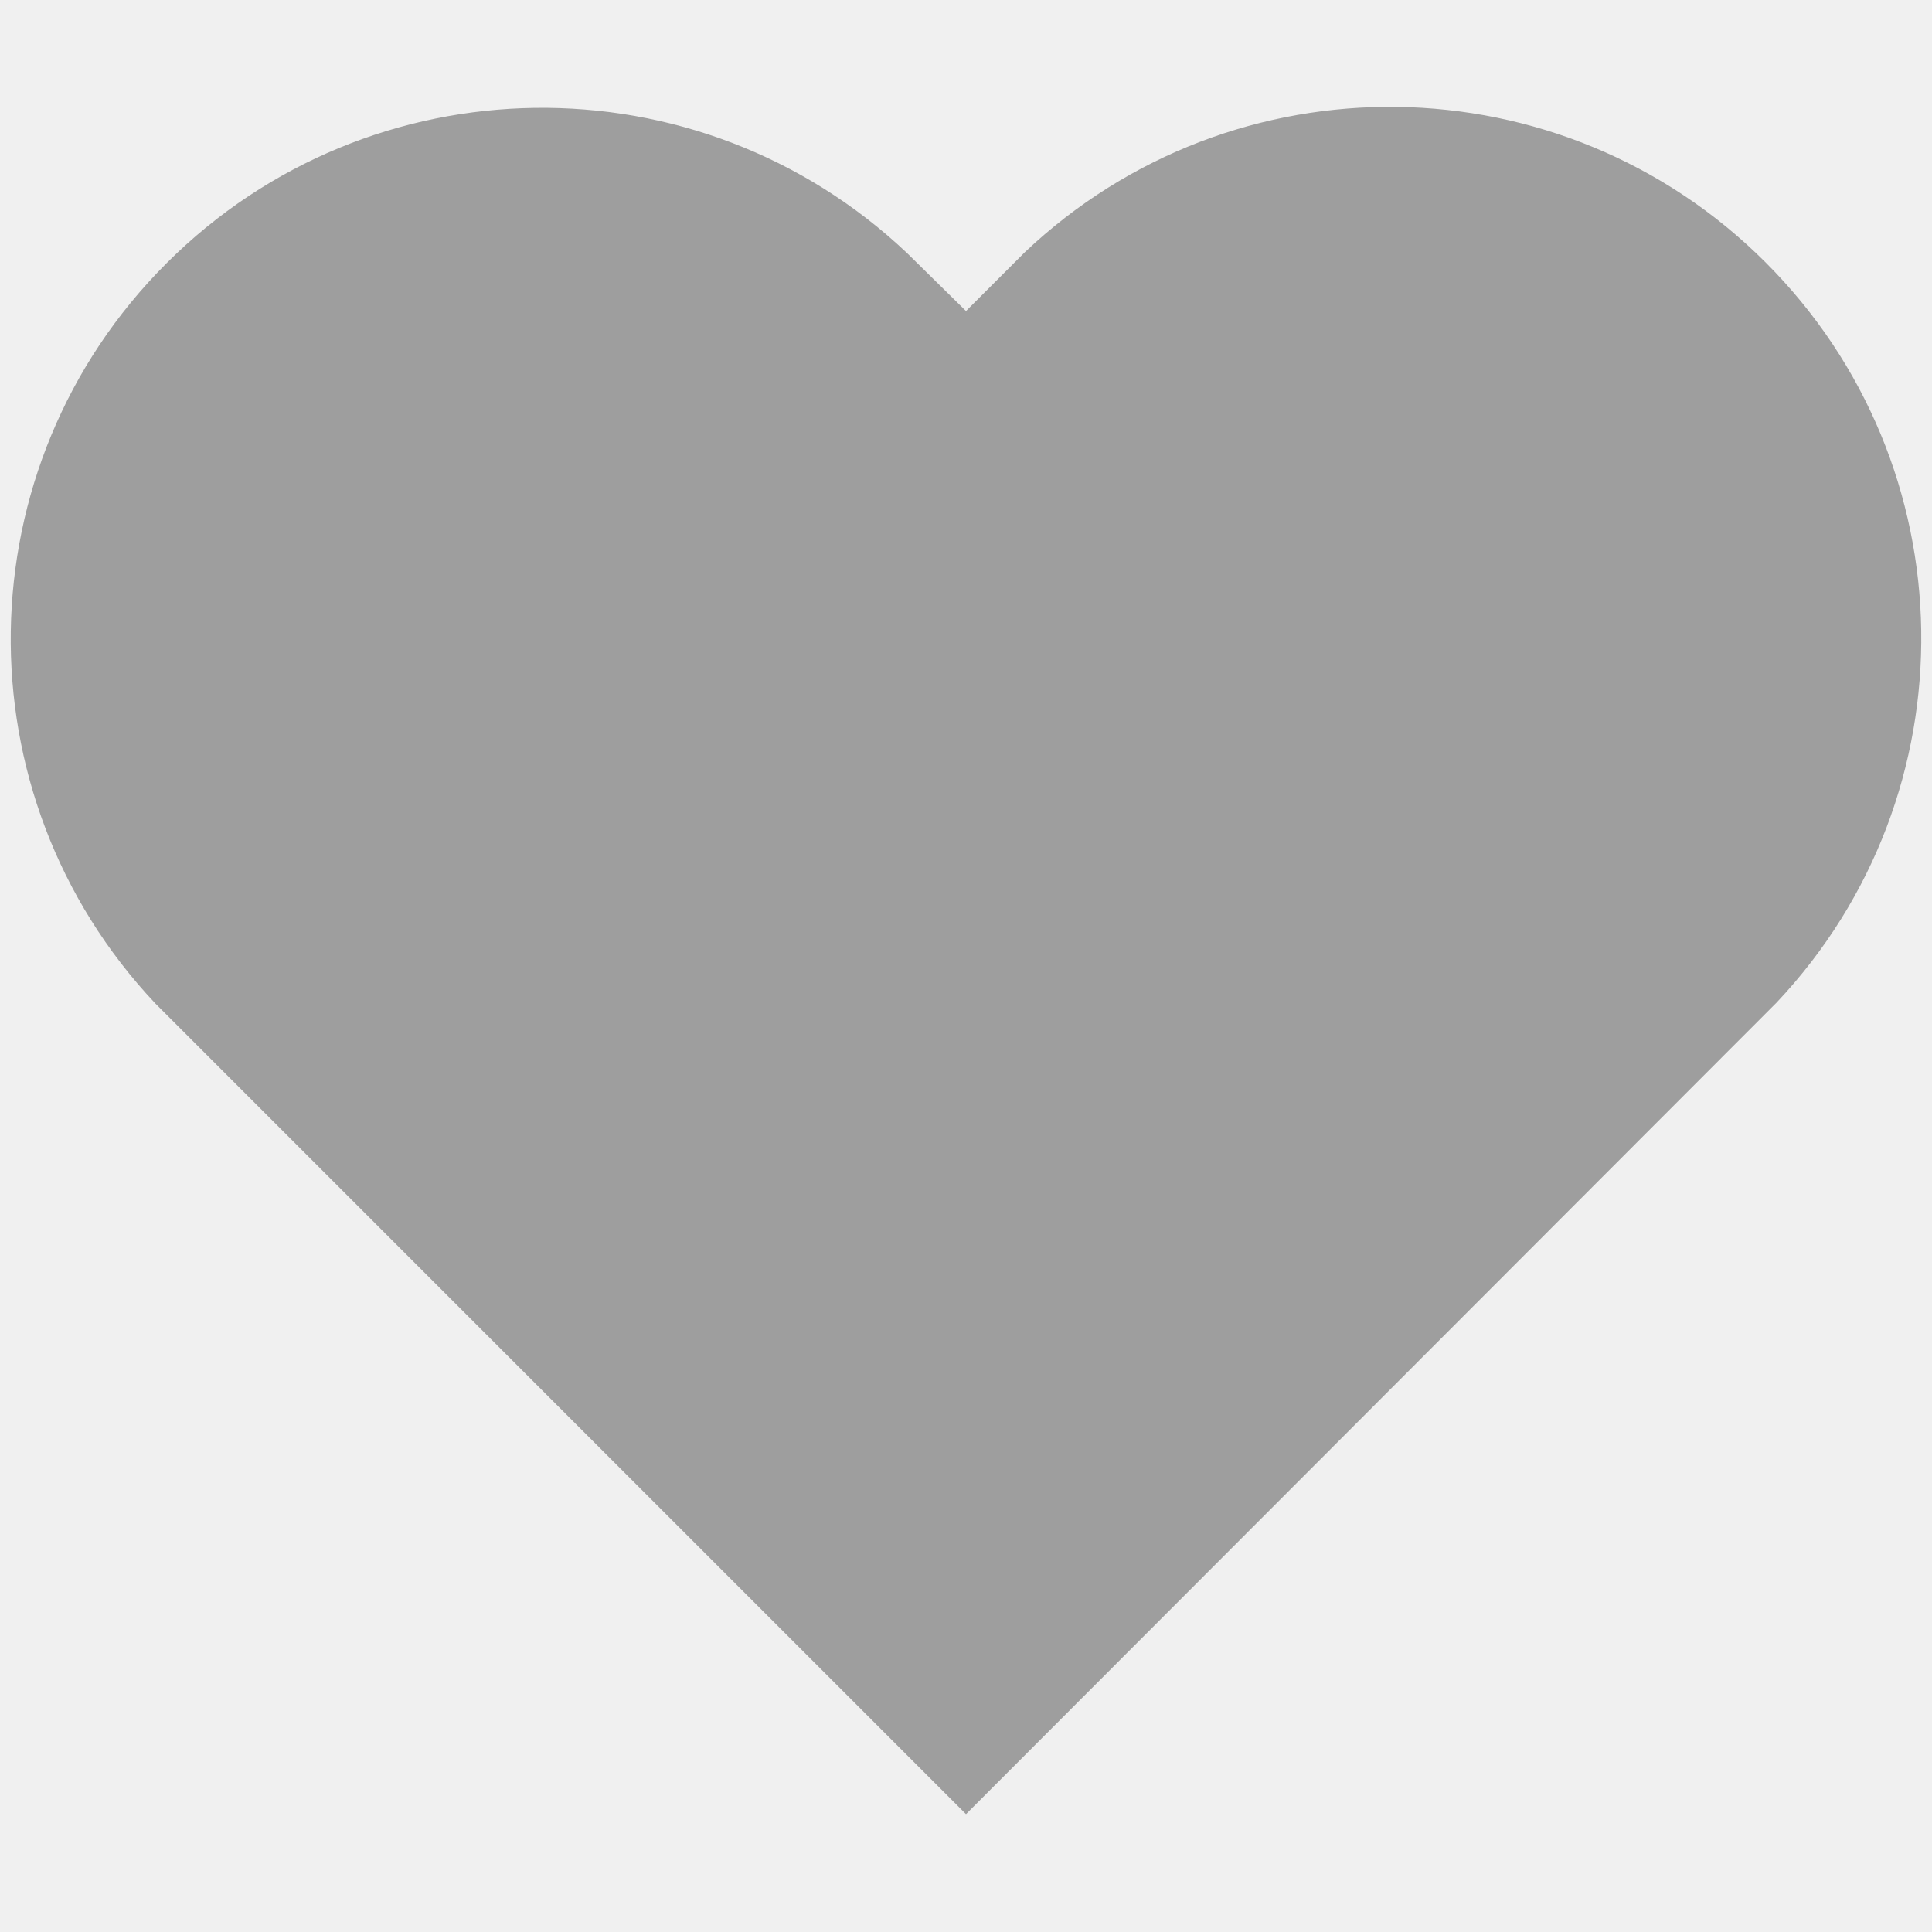
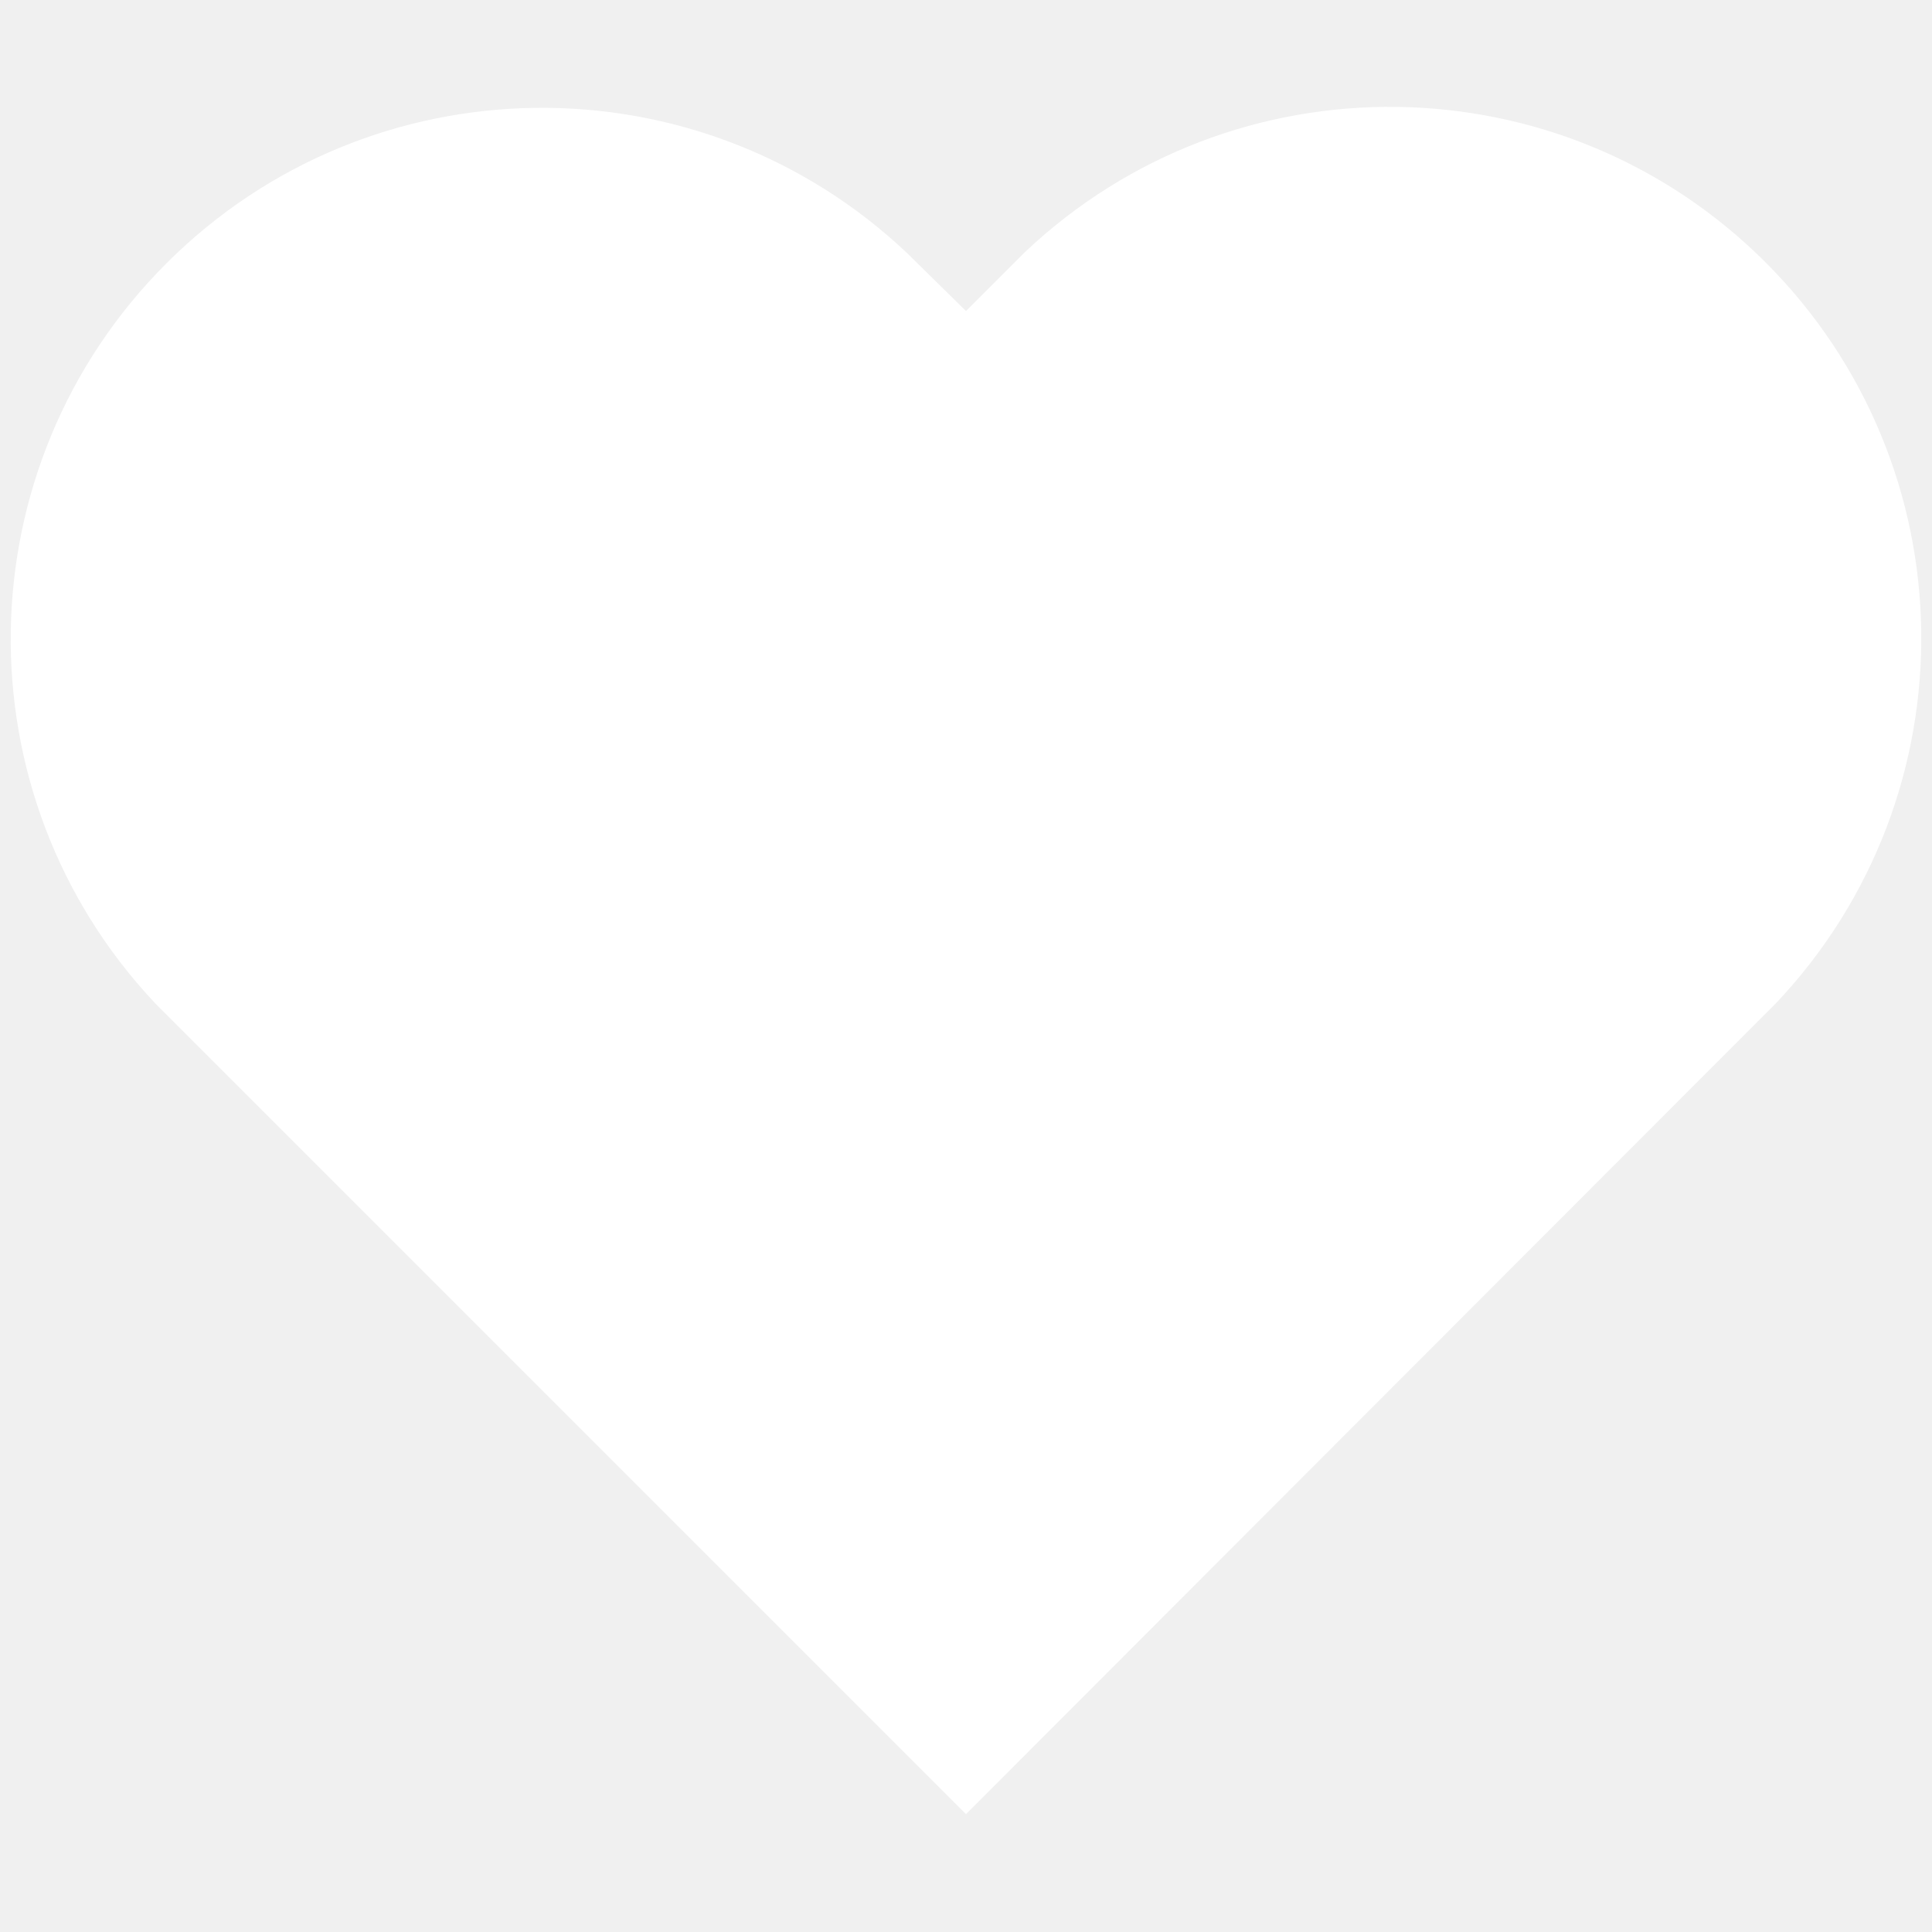
<svg xmlns="http://www.w3.org/2000/svg" width="48" height="48" viewBox="0 0 20 20">
-   <path fill="#9e9e9e" d="m10 3.22l-.61-.6a5.5 5.5 0 0 0-7.78 7.77L10 18.78l8.39-8.4a5.5 5.5 0 0 0-7.78-7.77l-.61.61z" />
+   <path fill="#ffffff" d="m10 3.22l-.61-.6a5.5 5.5 0 0 0-7.78 7.77L10 18.78l8.39-8.4a5.5 5.5 0 0 0-7.78-7.77l-.61.61z" />
</svg>
